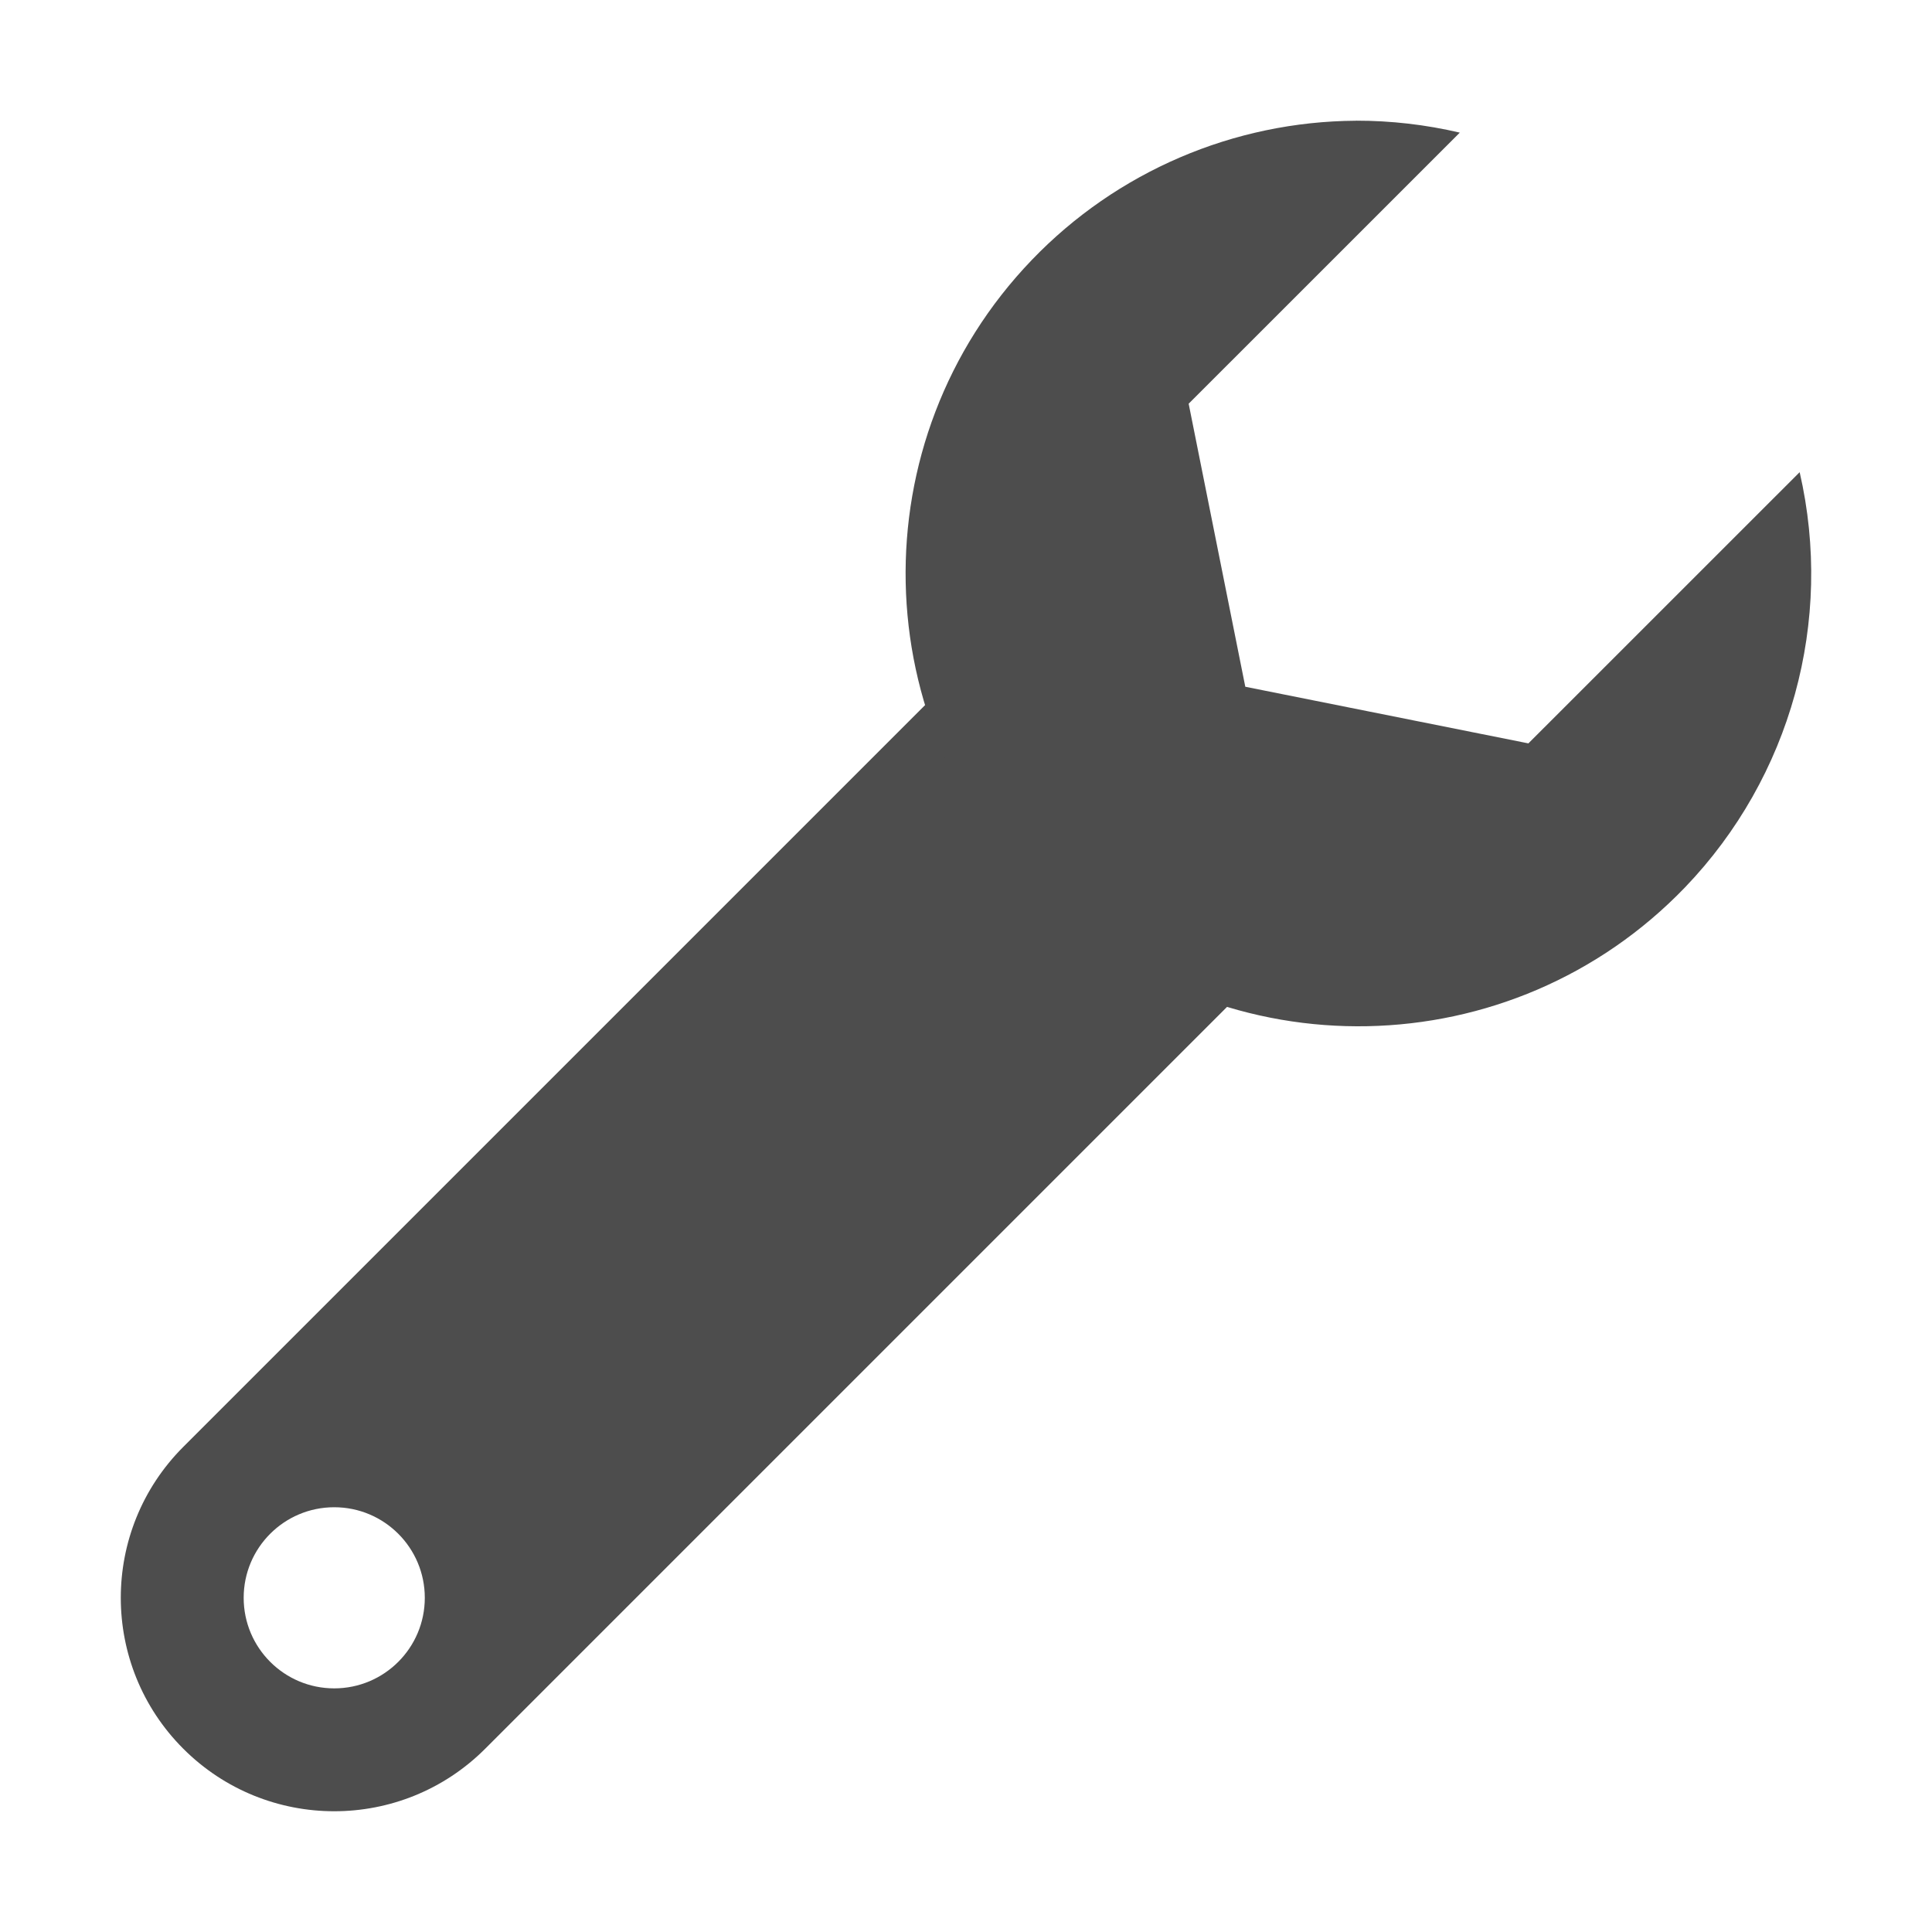
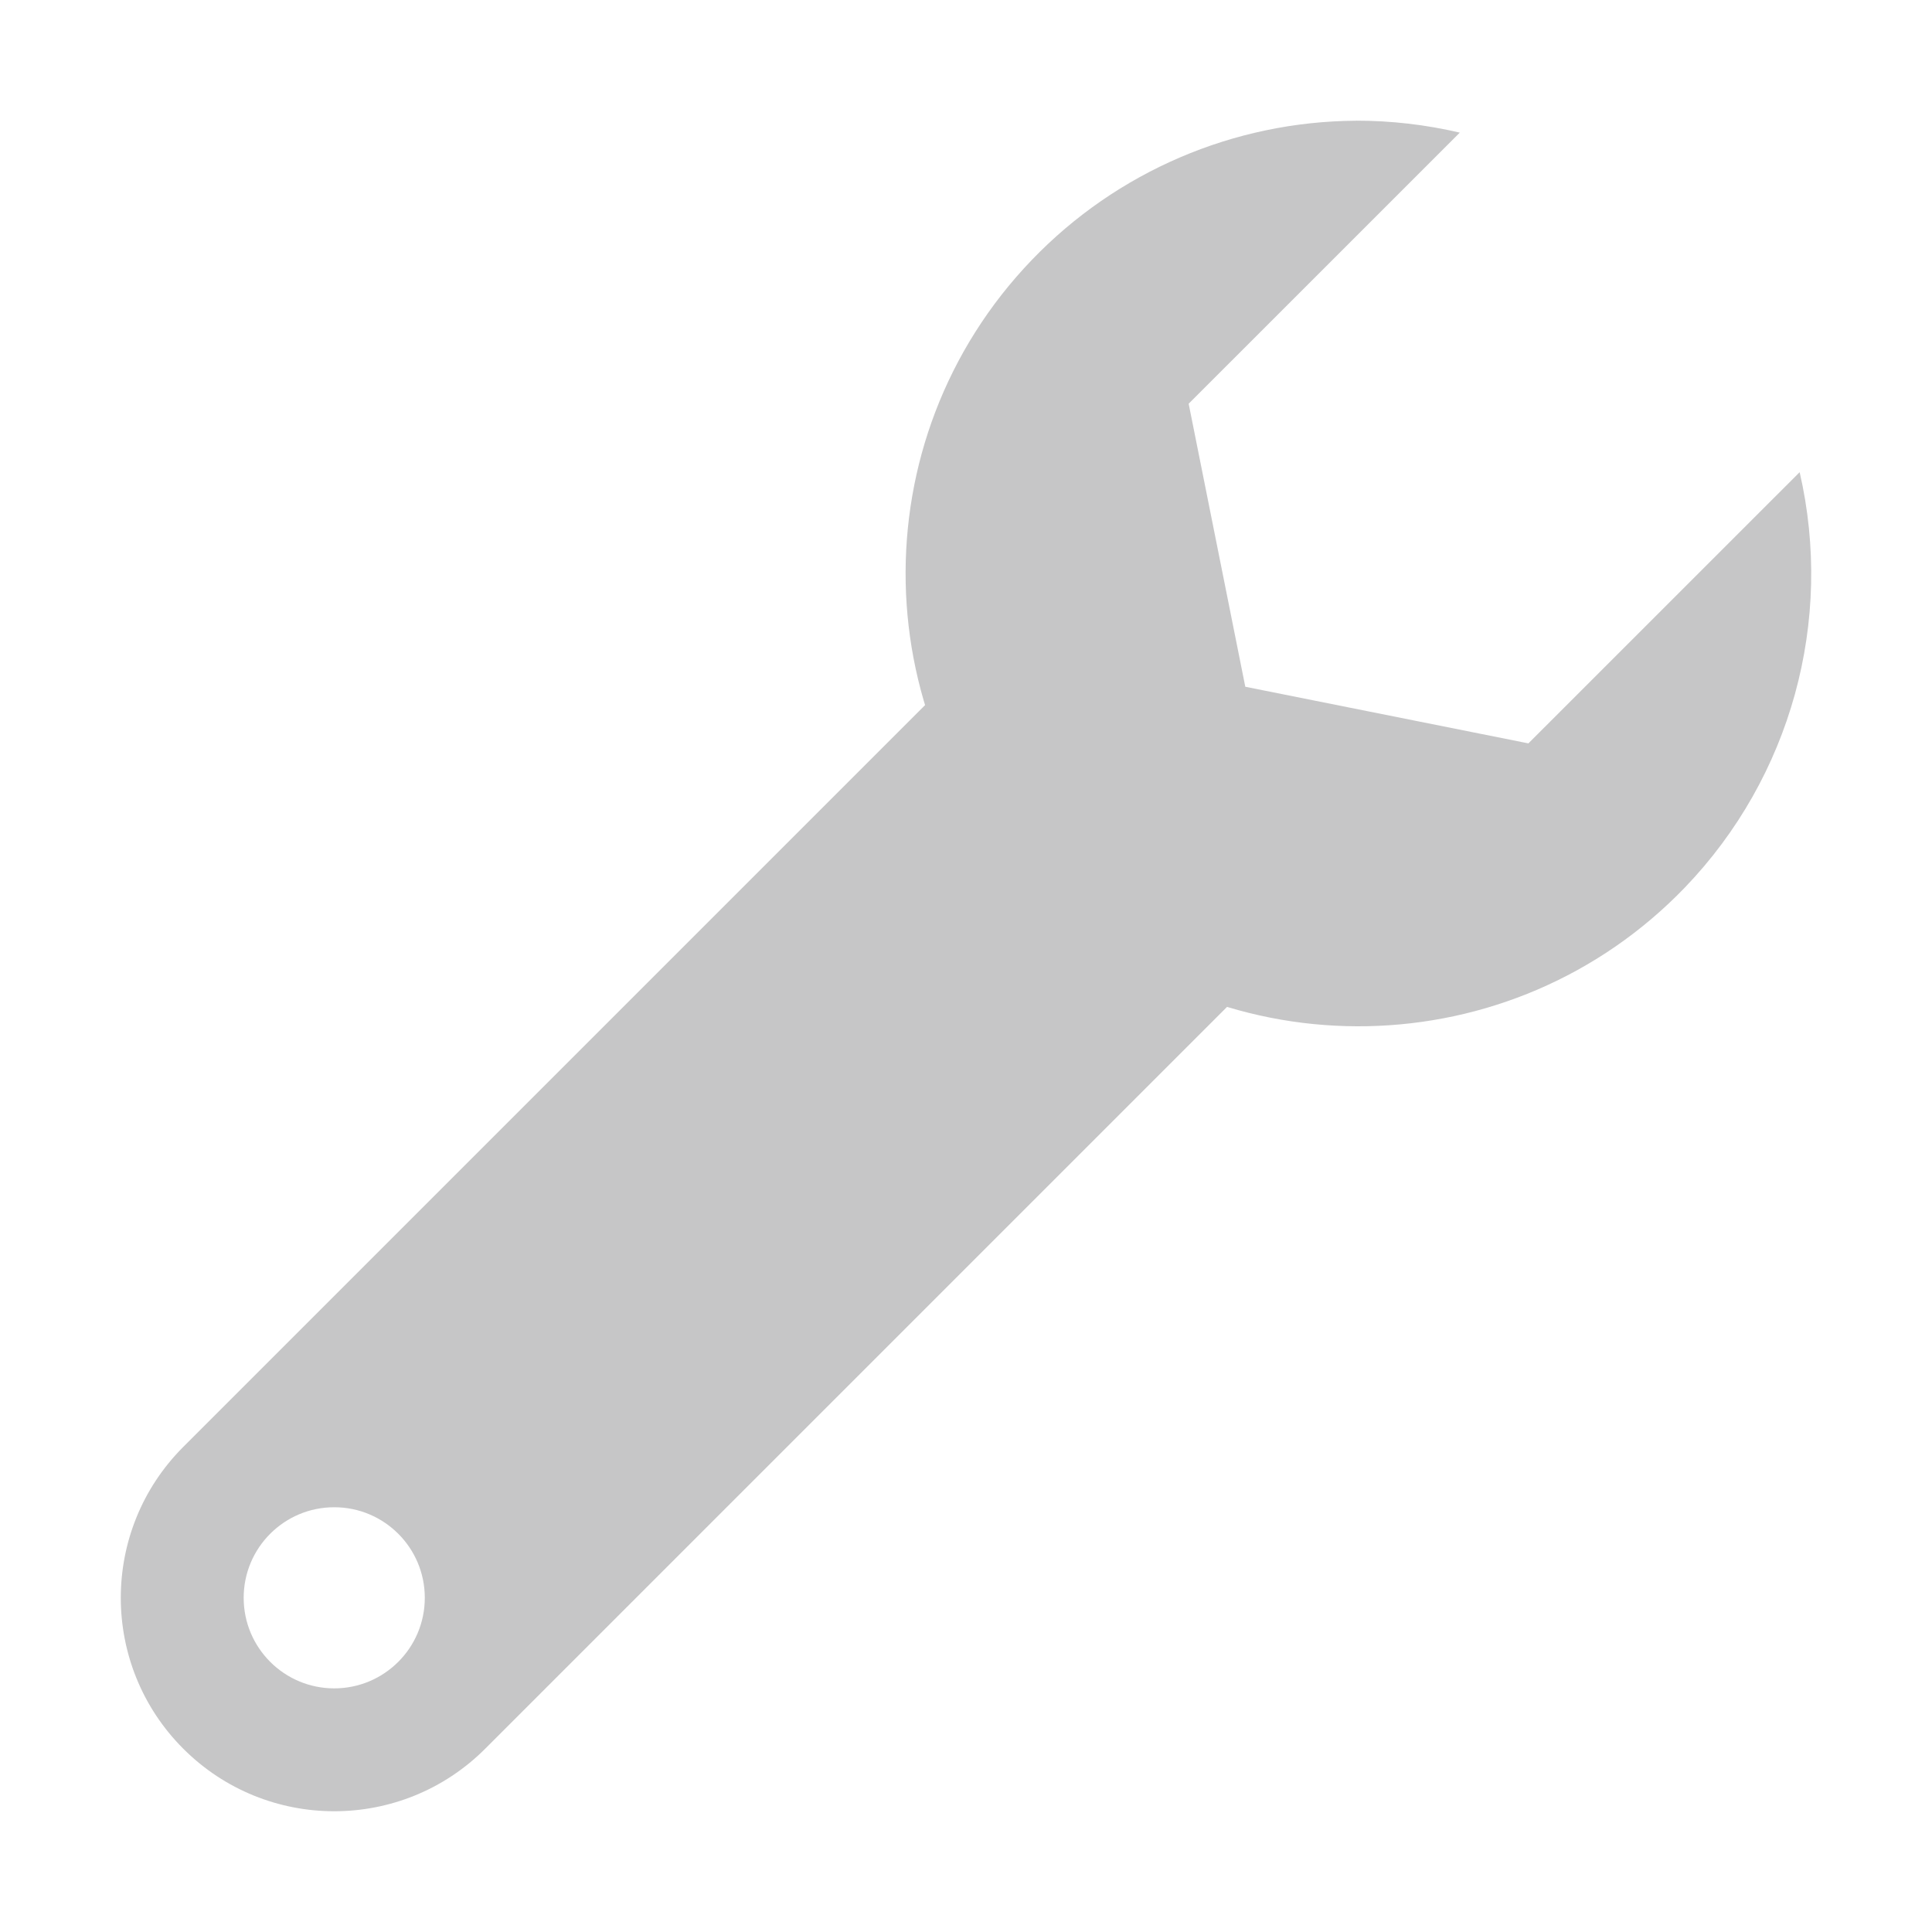
- <svg xmlns="http://www.w3.org/2000/svg" width="32" height="32" viewBox="0 0 32 32" version="1.1" id="svg8">
+ <svg xmlns="http://www.w3.org/2000/svg" id="svg8" version="1.1" viewBox="0 0 32 32" height="32" width="32">
  <defs id="defs2" />
-   <g id="layer1" transform="translate(0,-288.5333)">
-     <path style="fill:#4d4d4d;fill-opacity:1;fill-rule:evenodd;stroke:none;stroke-width:1px;stroke-linecap:butt;stroke-linejoin:miter;stroke-opacity:1" d="m 18.036,297.498 -15,15 a 3.536,3.536 0 0 0 0,5 3.536,3.536 0 0 0 5,0 l 15,-15 z m -12.5,16 a 1.5,1.5 0 0 1 1.5,1.5 1.5,1.5 0 0 1 -1.5,1.5 1.5,1.5 0 0 1 -1.5,-1.5 1.5,1.5 0 0 1 1.5,-1.5 z" id="path1091" />
-     <path style="display:inline;opacity:1;fill:#4d4d4d;fill-opacity:1;fill-rule:nonzero;stroke:none;stroke-width:2.462;stroke-miterlimit:4;stroke-dasharray:none;stroke-dashoffset:0;stroke-opacity:1" d="m 22.46,290.533 a 7.503,7.5 0 0 0 -5.369,2.305 7.503,7.5 0 0 0 0.214,10.604 7.503,7.5 0 0 0 10.607,-0.214 7.503,7.5 0 0 0 1.896,-6.874 l -4.493,4.492 -4.689,-0.938 -0.938,-4.688 4.491,-4.49 a 7.503,7.5 0 0 0 -1.72,-0.198 z" id="path1025" />
-     <path style="display:none;opacity:0.676;fill:none;fill-rule:evenodd;stroke:#5967df;stroke-width:0.1;stroke-linecap:butt;stroke-linejoin:miter;stroke-miterlimit:4;stroke-dasharray:none;stroke-opacity:1" d="m 32,304.533 -16,-16 v 0 0 0" id="path1069" />
-     <path style="display:none;opacity:0.676;fill:none;fill-rule:evenodd;stroke:#5967df;stroke-width:0.1;stroke-linecap:butt;stroke-linejoin:miter;stroke-miterlimit:4;stroke-dasharray:none;stroke-opacity:1" d="m 0,320.533 32,-32 v 0 0 0" id="path1069-2" />
+   <g transform="translate(0,-288.5333)" id="layer1">
+     <path id="path1091" d="m 18.036,297.498 -15,15 a 3.536,3.536 0 0 0 0,5 3.536,3.536 0 0 0 5,0 l 15,-15 z m -12.5,16 a 1.5,1.5 0 0 1 1.5,1.5 1.5,1.5 0 0 1 -1.5,1.5 1.5,1.5 0 0 1 -1.5,-1.5 1.5,1.5 0 0 1 1.5,-1.5 z" style="fill:#c6c6c7;fill-opacity:1;fill-rule:evenodd;stroke:none;stroke-width:1px;stroke-linecap:butt;stroke-linejoin:miter;stroke-opacity:1" />
+     <path id="path1025" d="m 22.46,290.533 a 7.503,7.5 0 0 0 -5.369,2.305 7.503,7.5 0 0 0 0.214,10.604 7.503,7.5 0 0 0 10.607,-0.214 7.503,7.5 0 0 0 1.896,-6.874 l -4.493,4.492 -4.689,-0.938 -0.938,-4.688 4.491,-4.49 a 7.503,7.5 0 0 0 -1.72,-0.198 z" style="display:inline;opacity:1;fill:#c6c6c7;fill-opacity:1;fill-rule:nonzero;stroke:none;stroke-width:2.462;stroke-miterlimit:4;stroke-dasharray:none;stroke-dashoffset:0;stroke-opacity:1" />
+     <path id="path1069" d="m 32,304.533 -16,-16 v 0 0 0" style="display:none;opacity:0.676;fill:none;fill-rule:evenodd;stroke:#5967df;stroke-width:0.1;stroke-linecap:butt;stroke-linejoin:miter;stroke-miterlimit:4;stroke-dasharray:none;stroke-opacity:1" />
+     <path id="path1069-2" d="m 0,320.533 32,-32 v 0 0 0" style="display:none;opacity:0.676;fill:none;fill-rule:evenodd;stroke:#5967df;stroke-width:0.1;stroke-linecap:butt;stroke-linejoin:miter;stroke-miterlimit:4;stroke-dasharray:none;stroke-opacity:1" />
  </g>
</svg>
